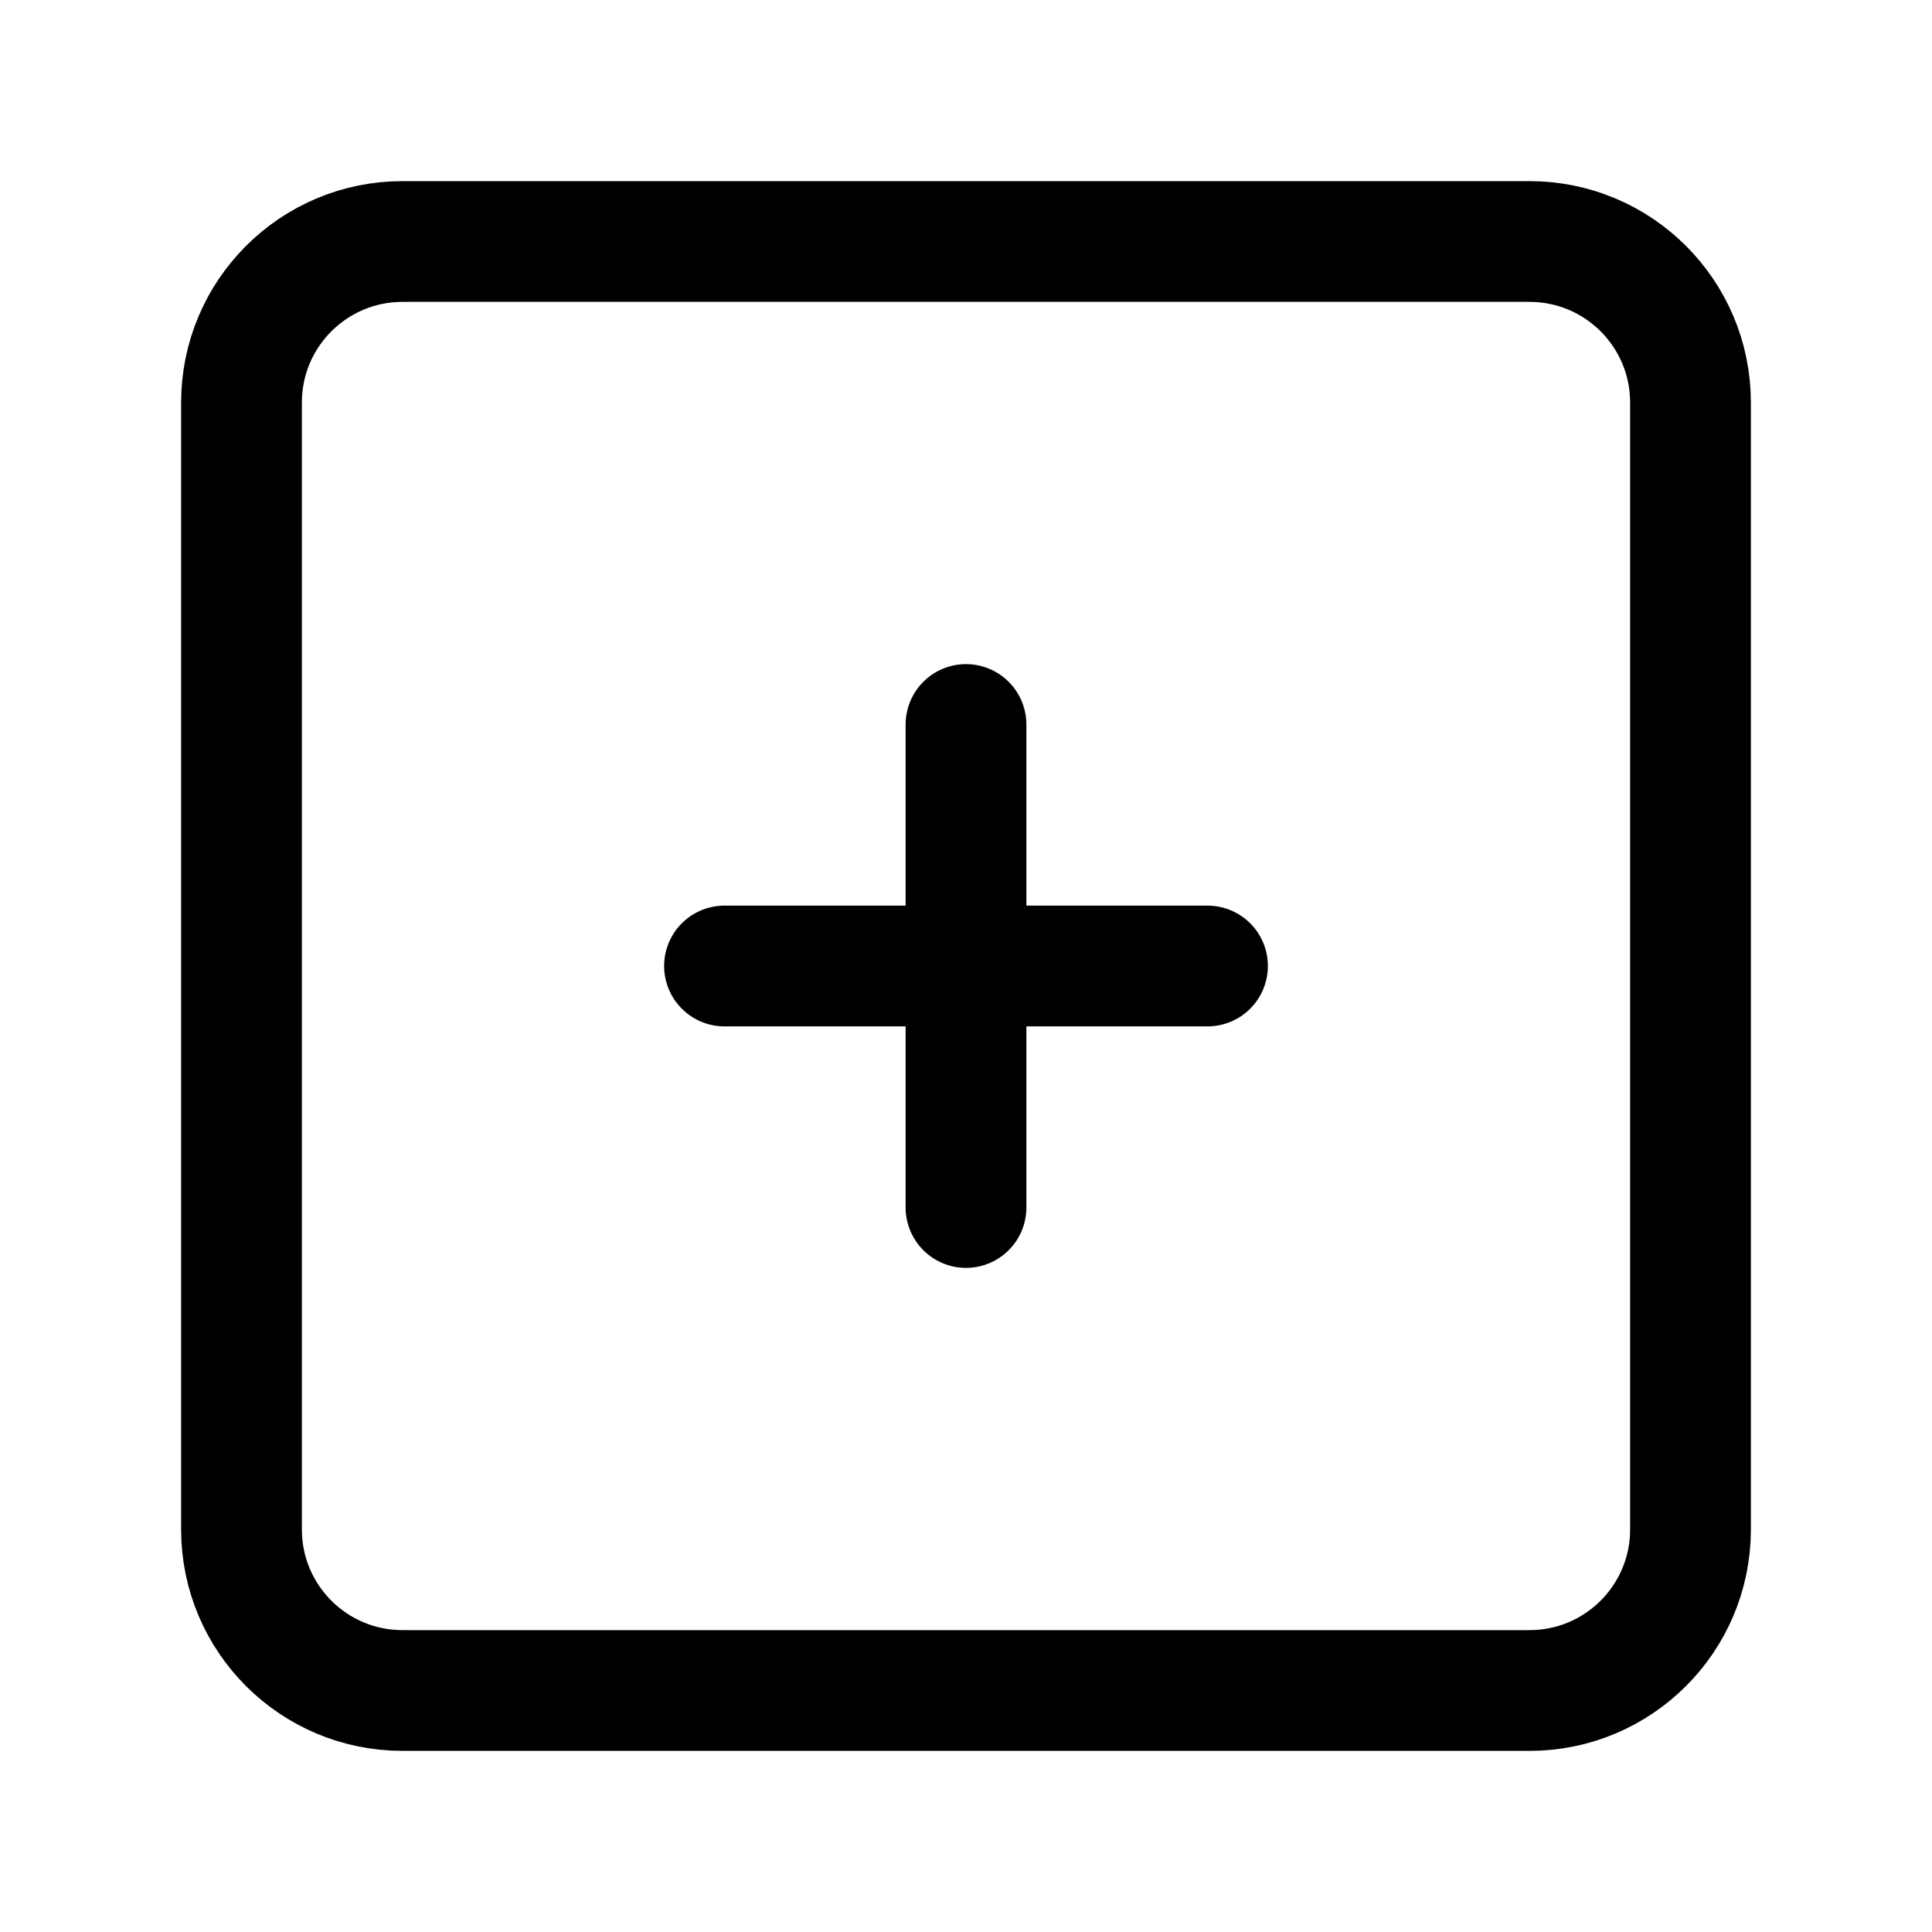
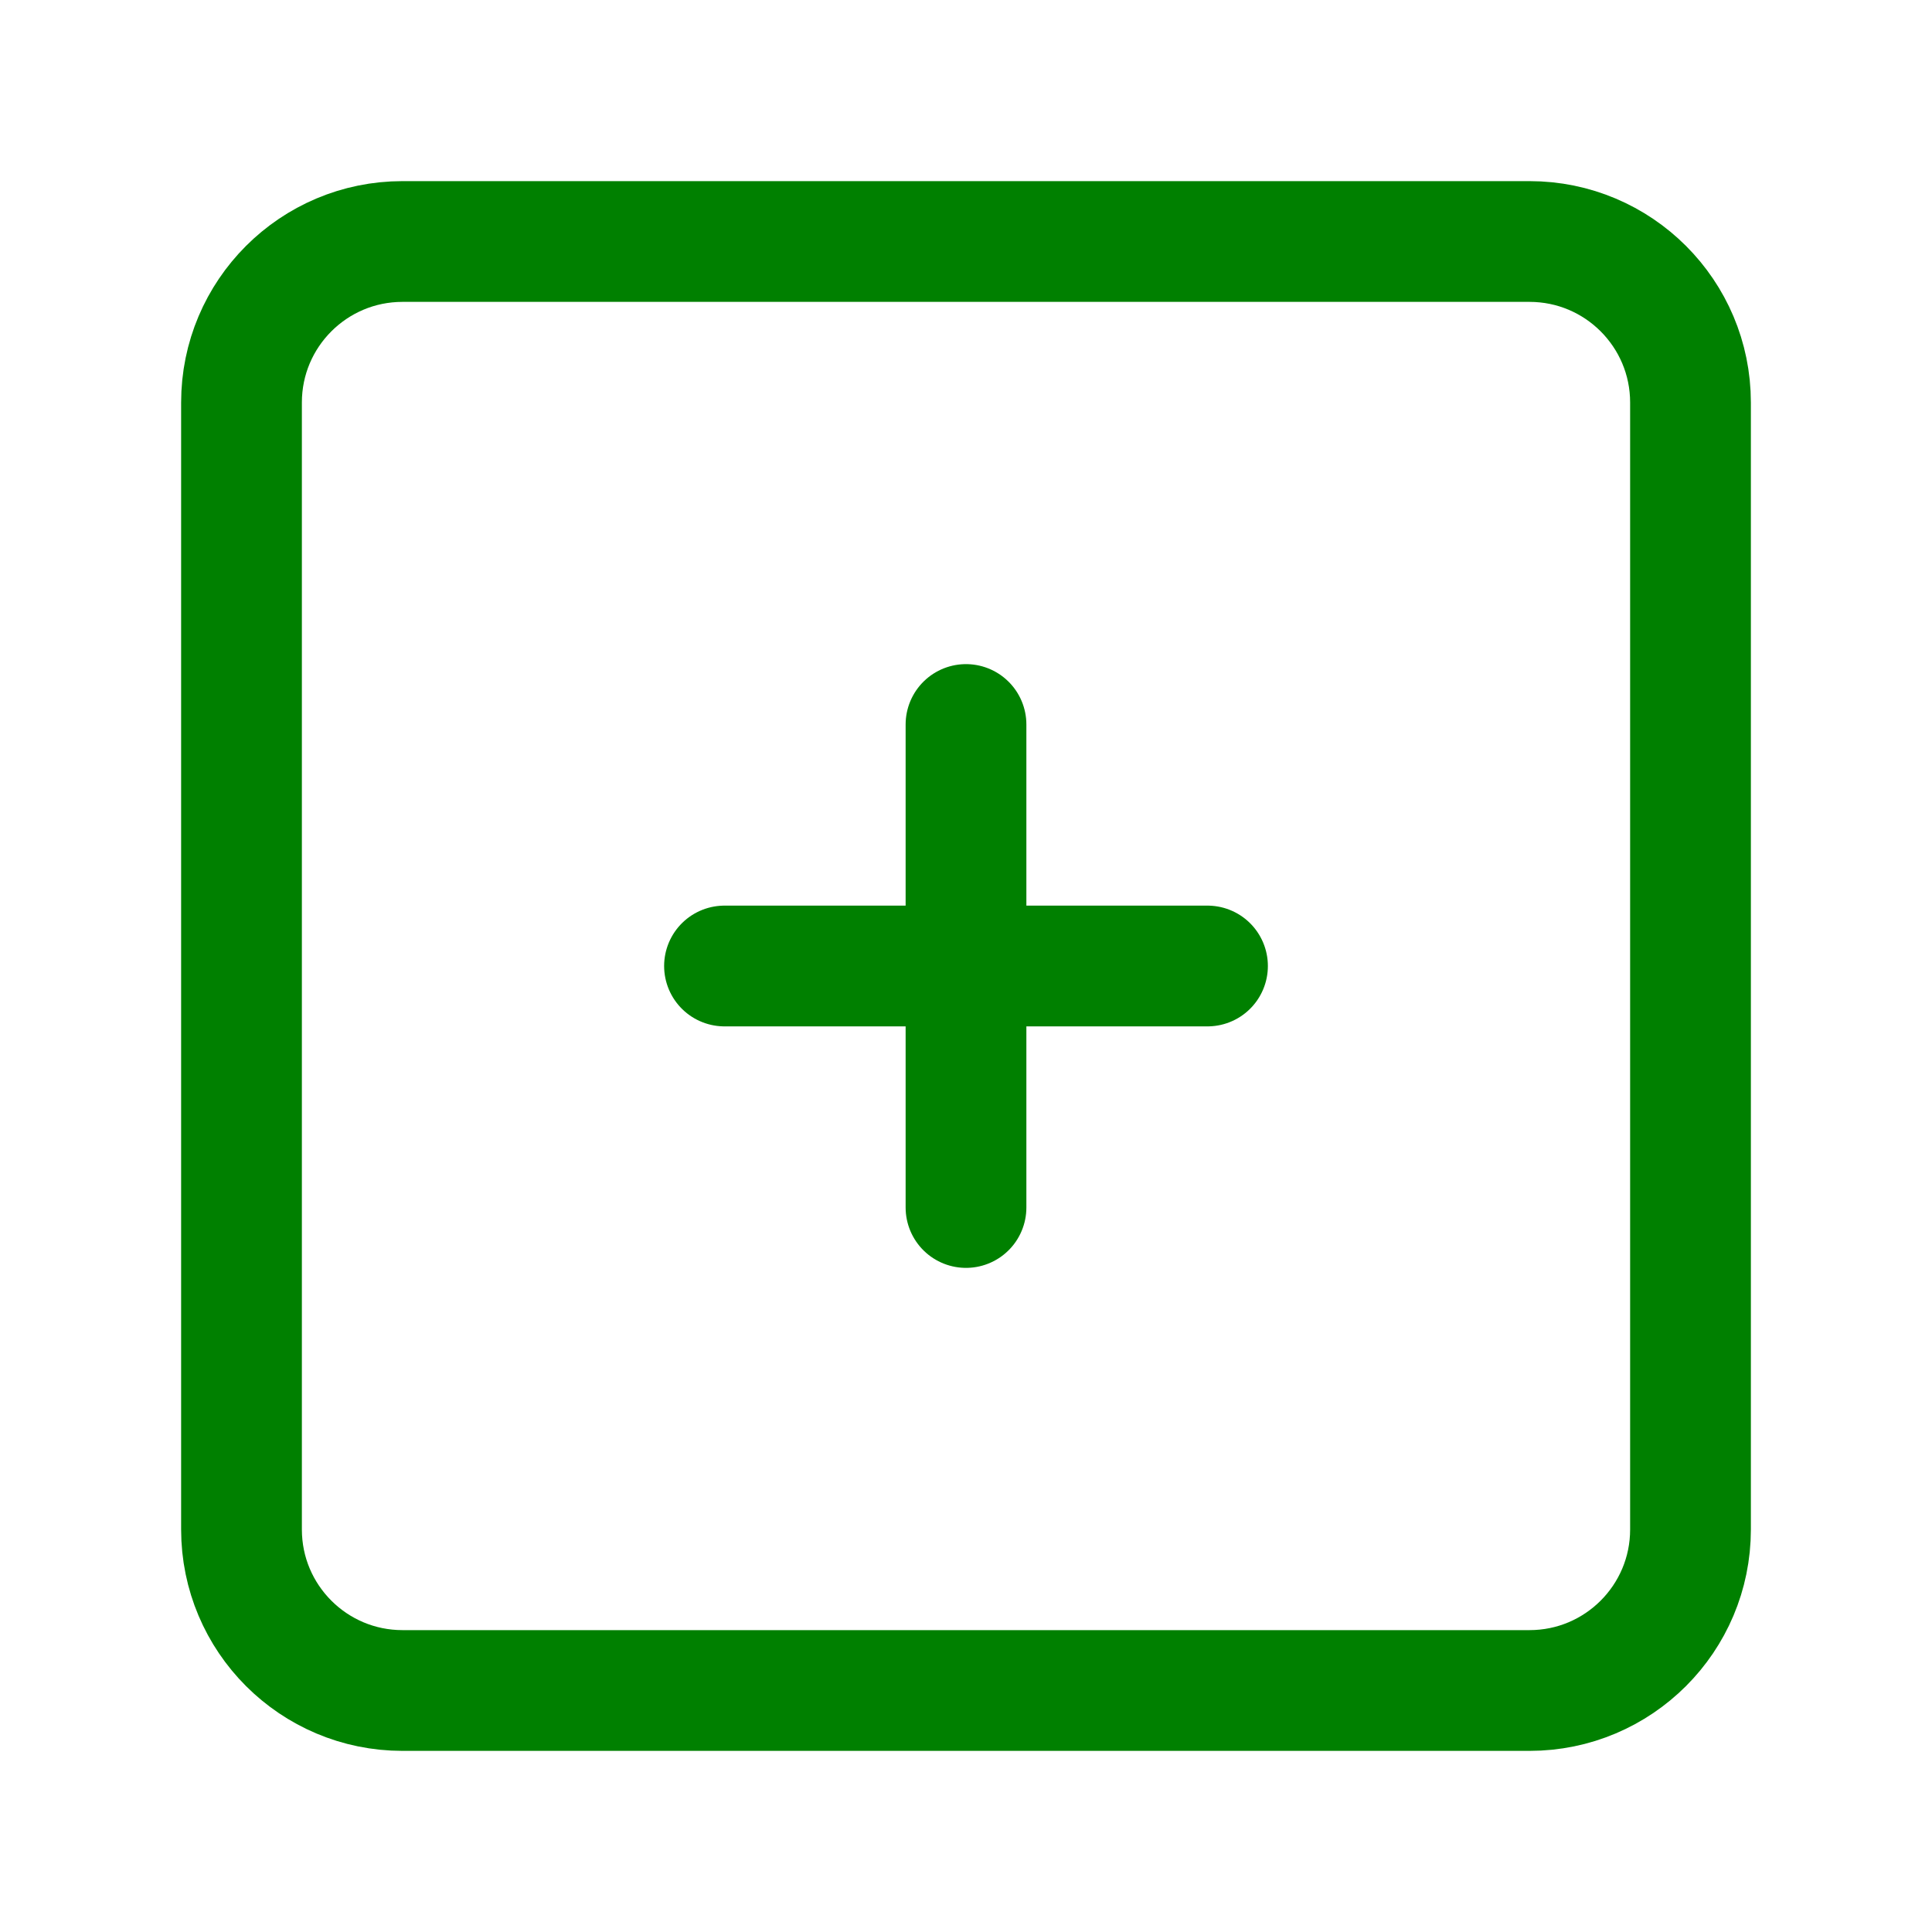
- <svg xmlns="http://www.w3.org/2000/svg" width="24" height="24" viewBox="0 0 24 24" fill="none" stroke="currentColor" stroke-width="1.5" stroke-linecap="round" stroke-linejoin="round" class="icon icon-tabler icons-tabler-outline icon-tabler-square-plus">
+ <svg xmlns="http://www.w3.org/2000/svg" width="24" height="24" viewBox="0 0 24 24" fill="none" stroke="#008000" stroke-width="1.5" stroke-linecap="round" stroke-linejoin="round" class="icon icon-tabler icons-tabler-outline icon-tabler-square-plus">
  <path stroke="none" d="M0 0h24v24H0z" fill="none" />
  <path d="M9 12h6" />
  <path d="M12 9v6" />
  <path d="M3 5a2 2 0 0 1 2 -2h14a2 2 0 0 1 2 2v14a2 2 0 0 1 -2 2h-14a2 2 0 0 1 -2 -2v-14z" />
</svg>
